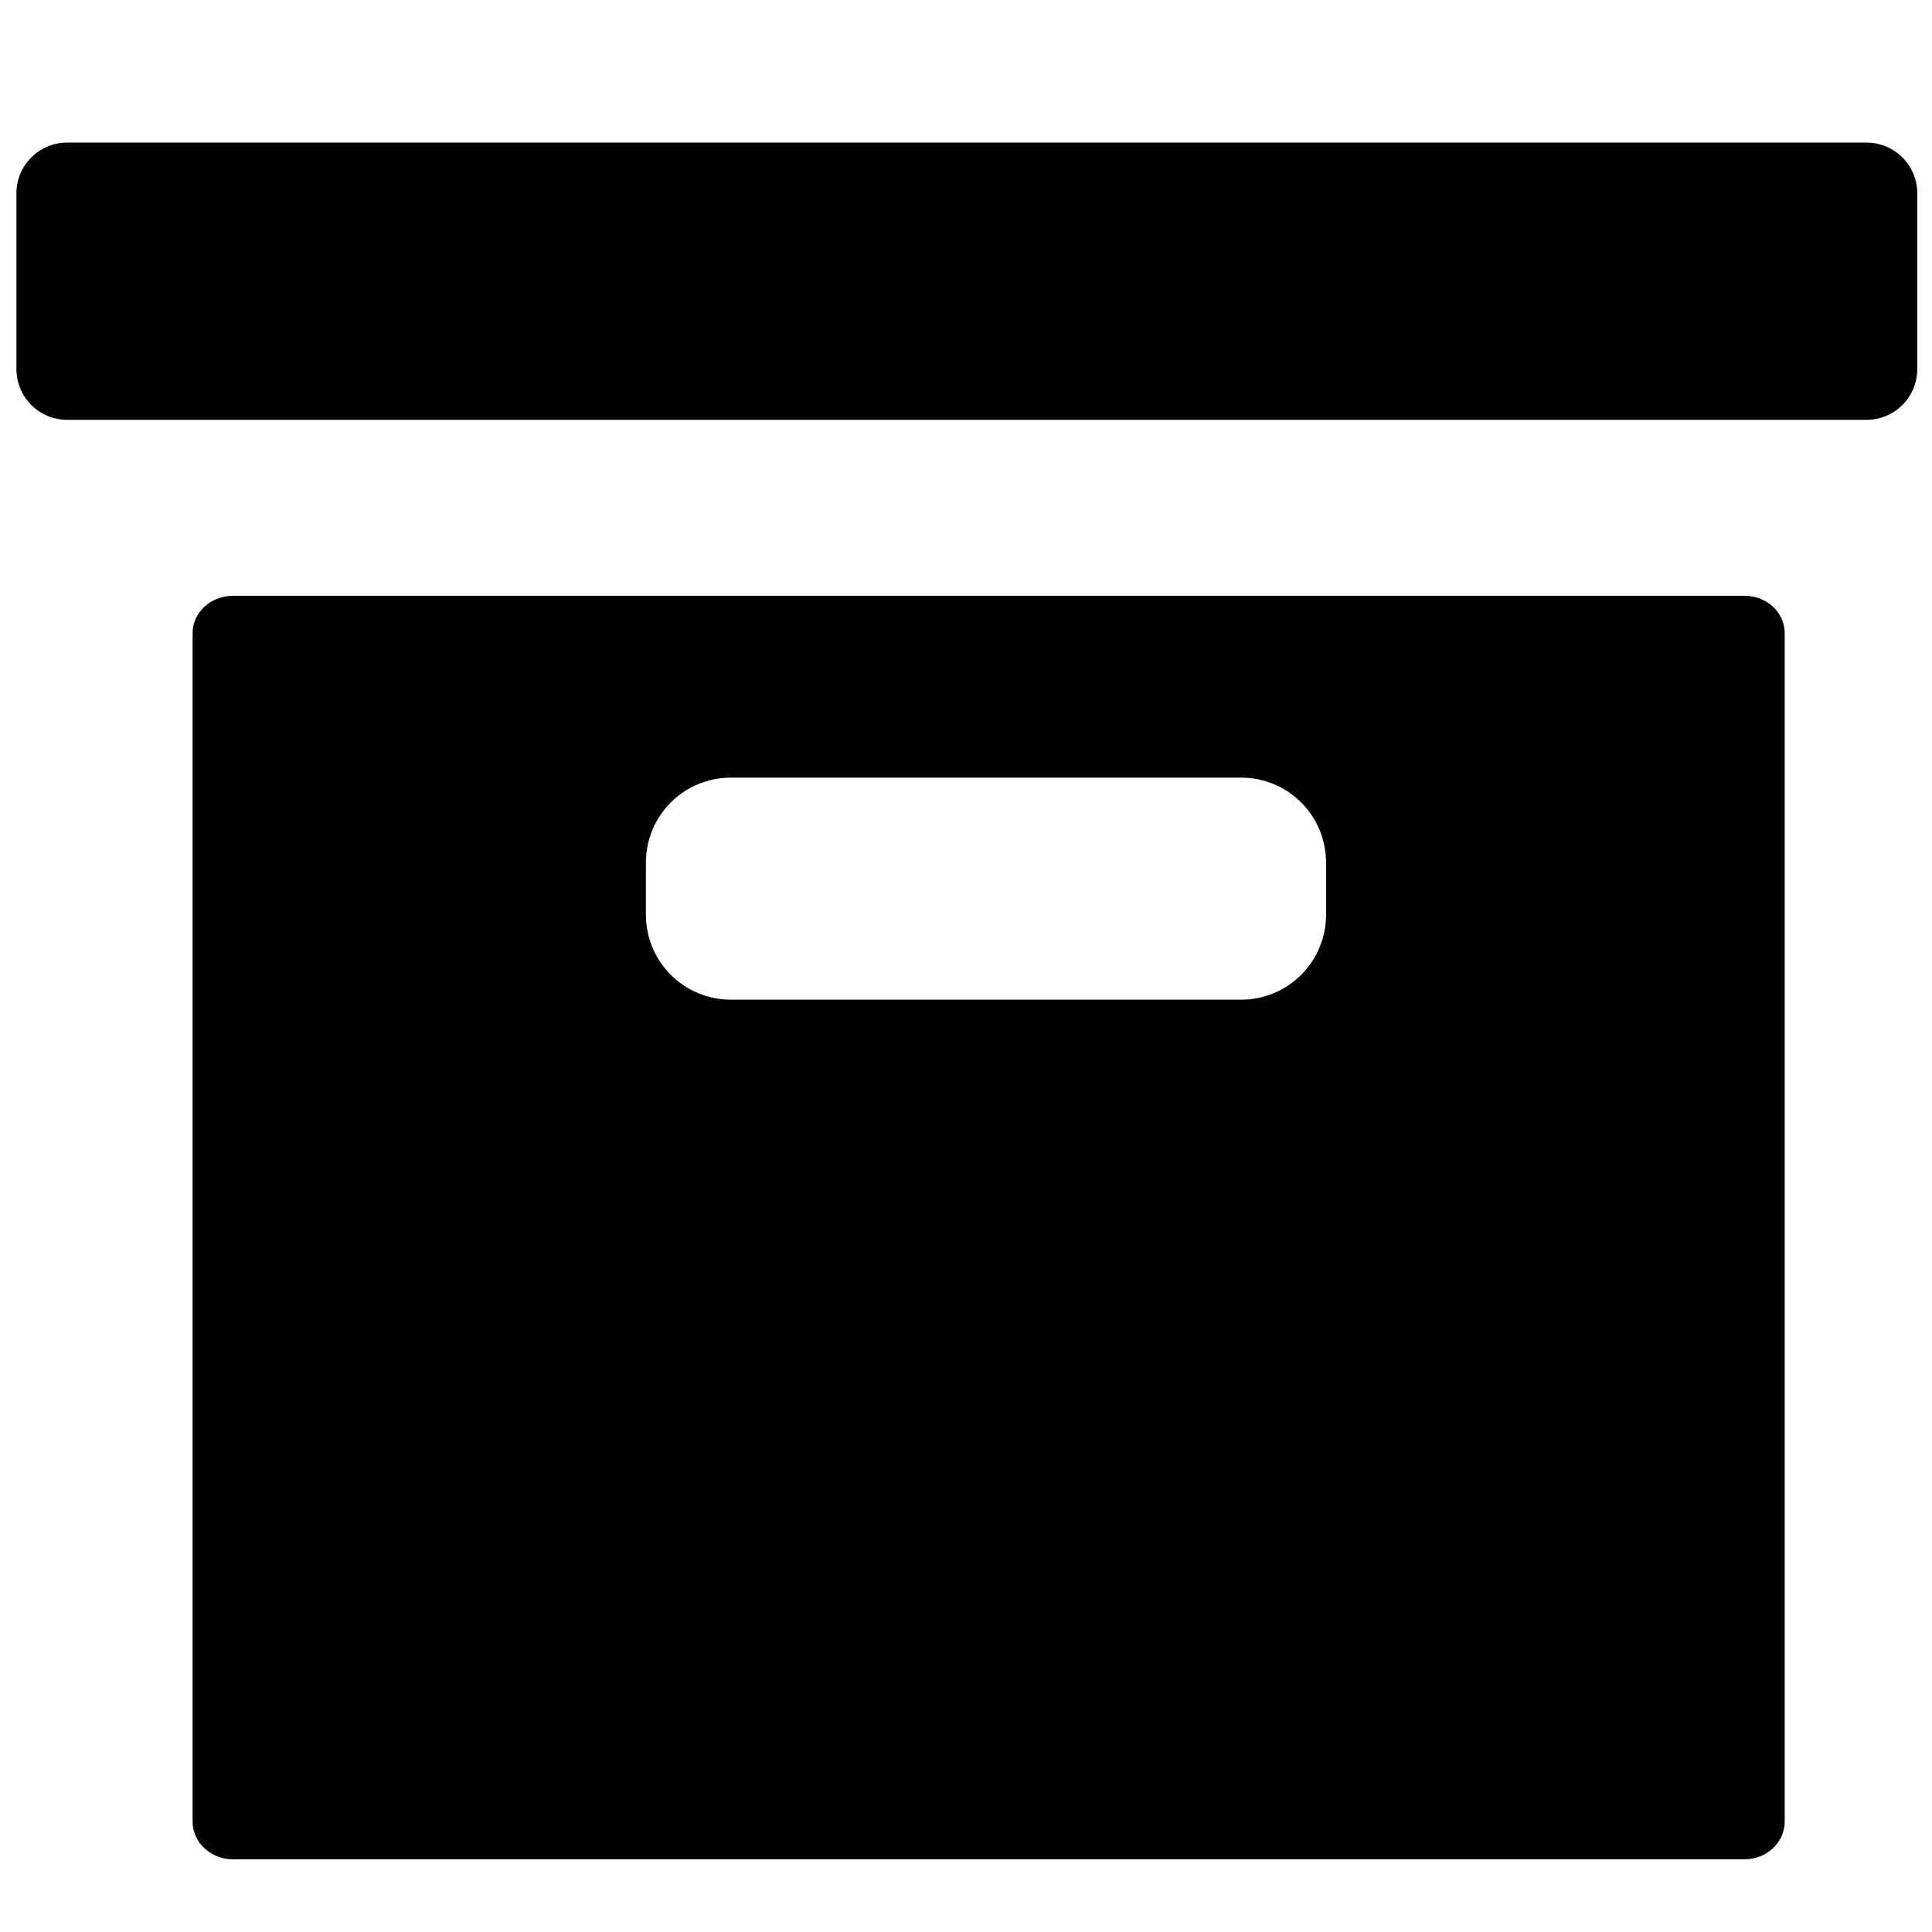
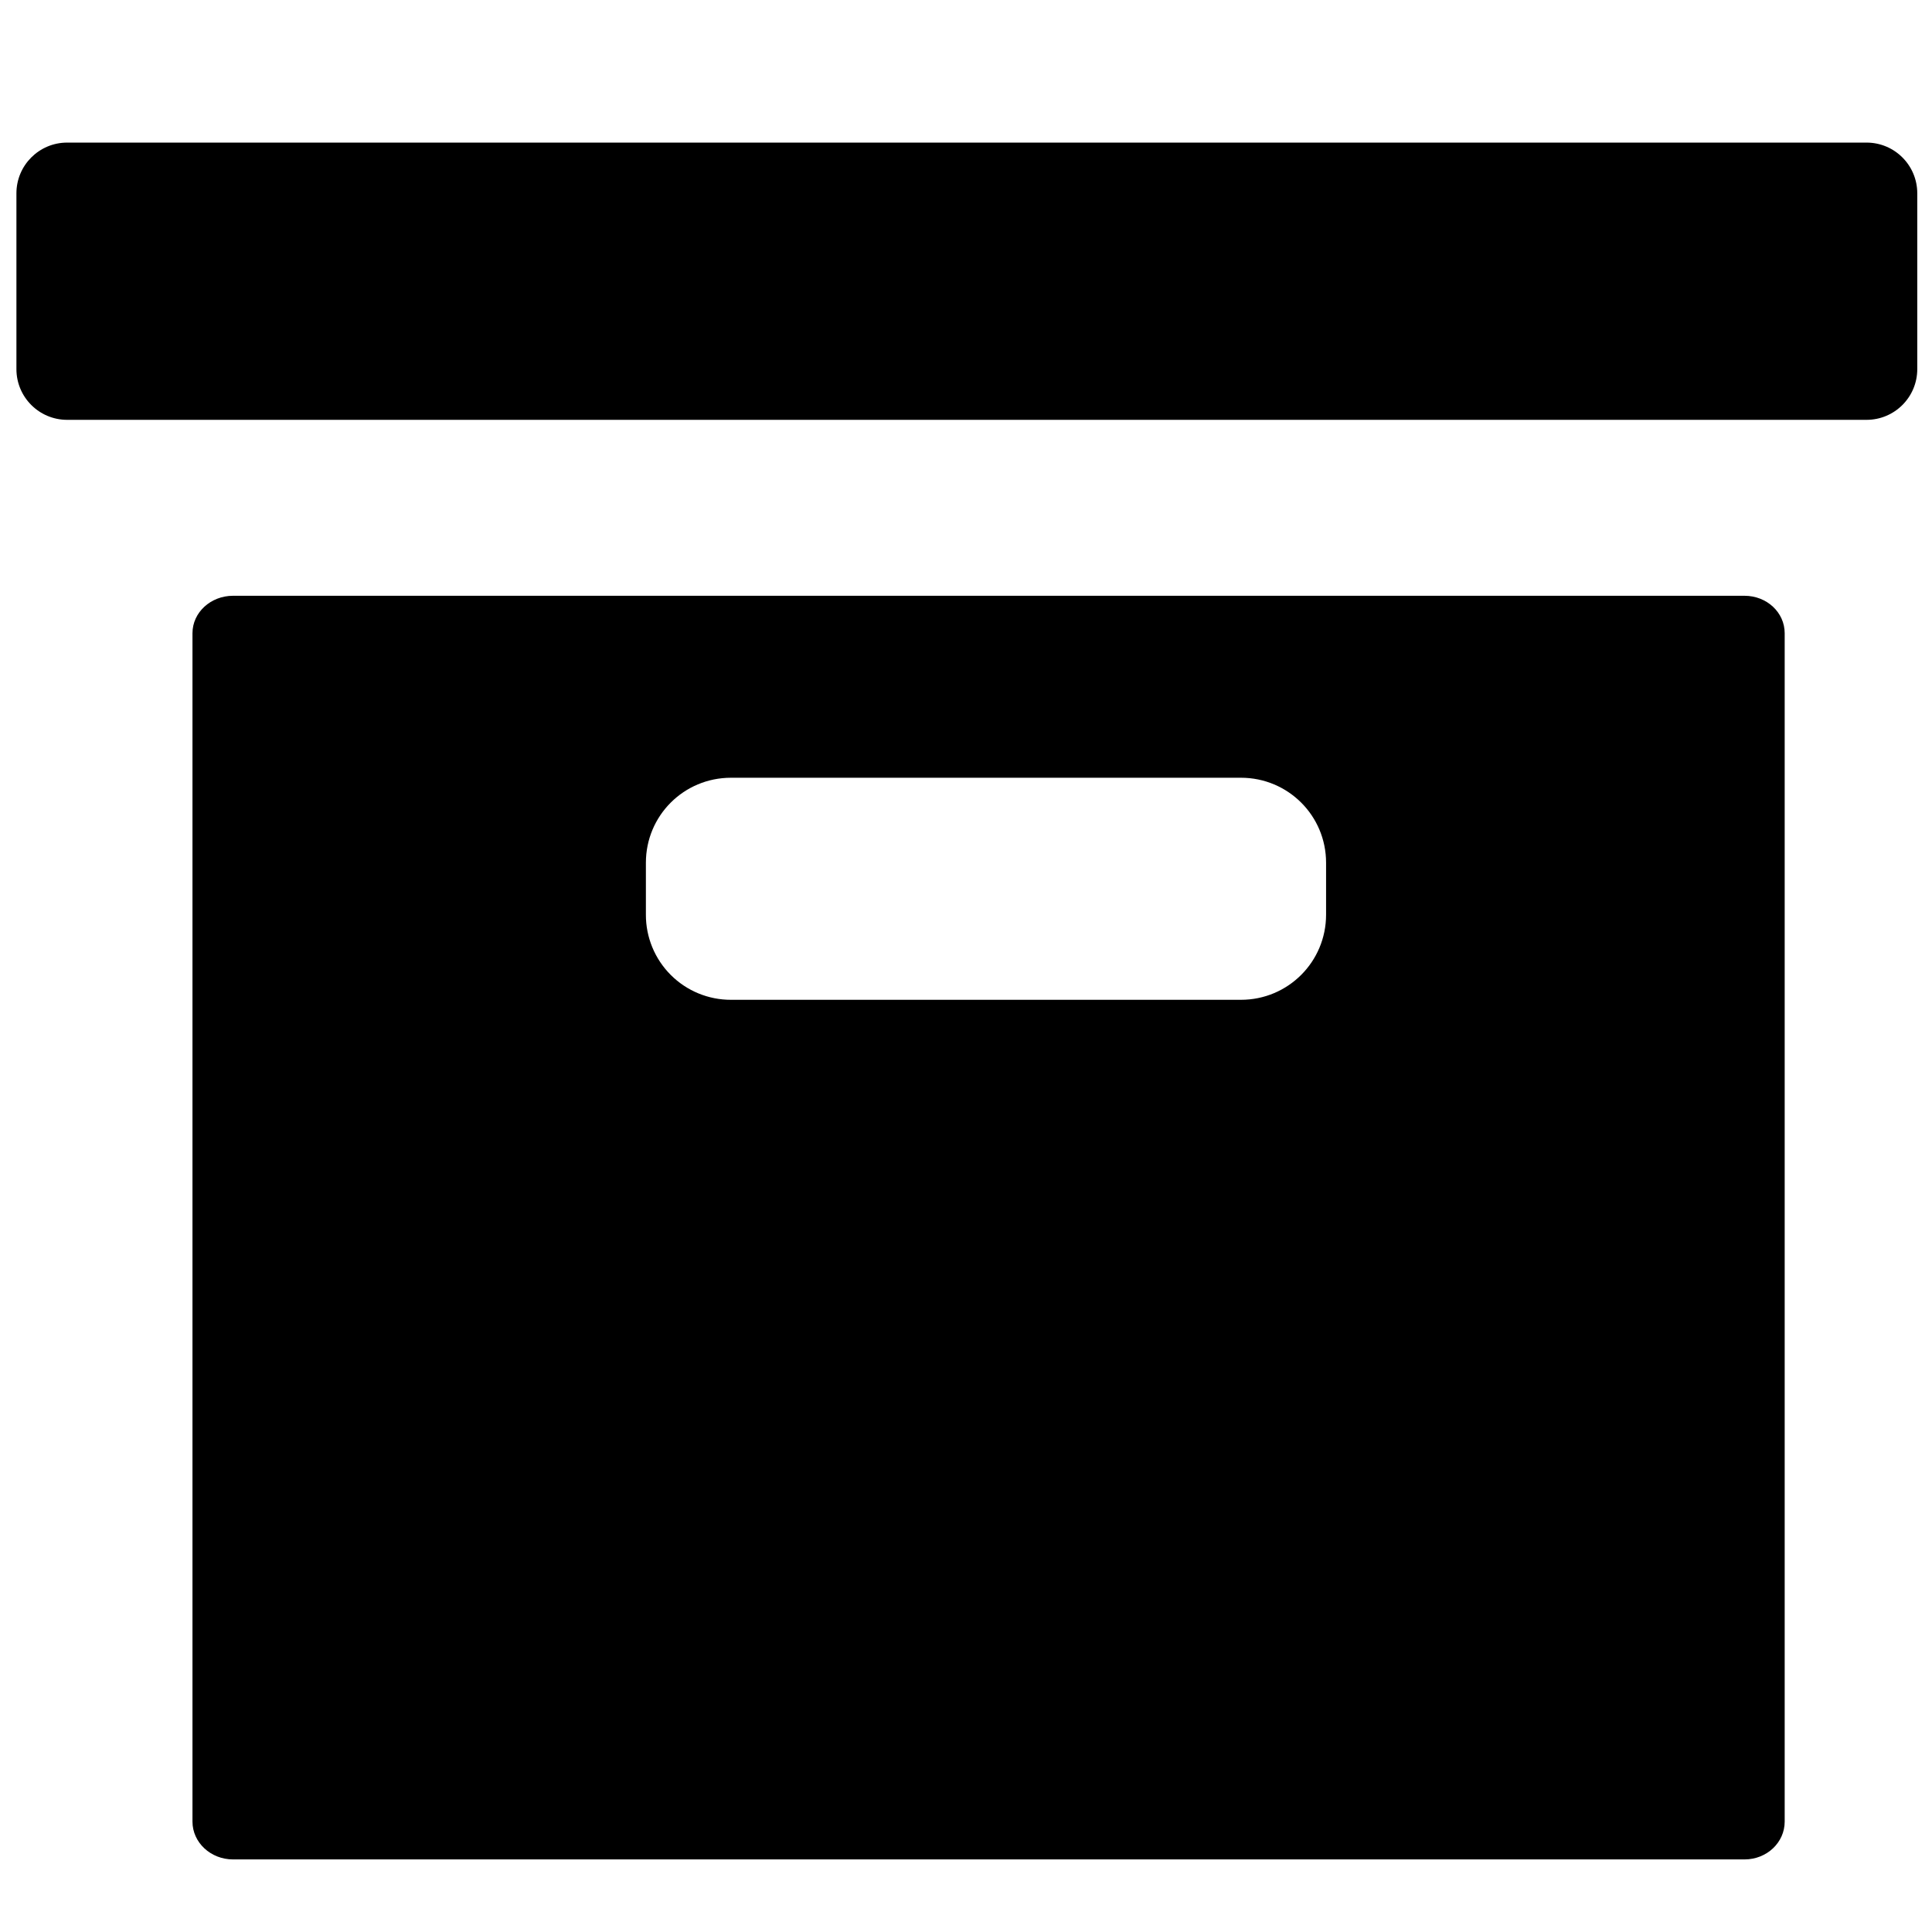
- <svg xmlns="http://www.w3.org/2000/svg" width="16" height="16" viewBox="0 0 16 16" id="svg2" version="1.1">
-   <defs id="defs4" />
-   <g id="layer1" transform="translate(0,-1036.362)">
-     <path style="fill:#000000;fill-opacity:1;stroke:none;stroke-width:5;stroke-miterlimit:4;stroke-dasharray:none" d="m 1.93,1041.296 c -0.185,0 -0.335,0.138 -0.335,0.31 l 0,9.842 c 0,0.172 0.15,0.312 0.335,0.312 l 12.517,0 c 0.185,0 0.333,-0.14 0.333,-0.312 l 0,-9.842 c 0,-0.172 -0.148,-0.31 -0.333,-0.31 l -12.517,0 z m 4.124,1.506 4.223,0 c 0.391,0 0.705,0.314 0.705,0.705 l 0,0.429 c 0,0.391 -0.314,0.705 -0.705,0.705 l -4.223,0 c -0.391,0 -0.705,-0.314 -0.705,-0.705 l 0,-0.429 c 0,-0.391 0.314,-0.705 0.705,-0.705 z" id="rect5234" />
-     <rect style="fill:#000000;fill-opacity:1;stroke:none;stroke-width:5;stroke-miterlimit:4;stroke-dasharray:none" id="rect5238" width="15.742" height="2.296" x="0.136" y="1037.543" ry="0.42" />
+ <svg xmlns="http://www.w3.org/2000/svg" width="16" height="16" viewBox="0 0 16 16">
+   <g transform="translate(0 -1036.362)">
+     <path d="M1.93 1041.296c-.185 0-.336.138-.336.31v9.842c0 .172.15.313.336.313h12.517c.185 0 .333-.14.333-.313v-9.842c0-.172-.148-.31-.333-.31H1.93zm4.124 1.507h4.223c.39 0 .705.314.705.704v.43c0 .39-.315.705-.705.705H6.054a.703.703 0 0 1-.705-.705v-.43c0-.39.314-.704.705-.704z" />
+     <rect width="15.742" height="2.296" x=".136" y="1037.543" ry=".42" />
  </g>
</svg>
